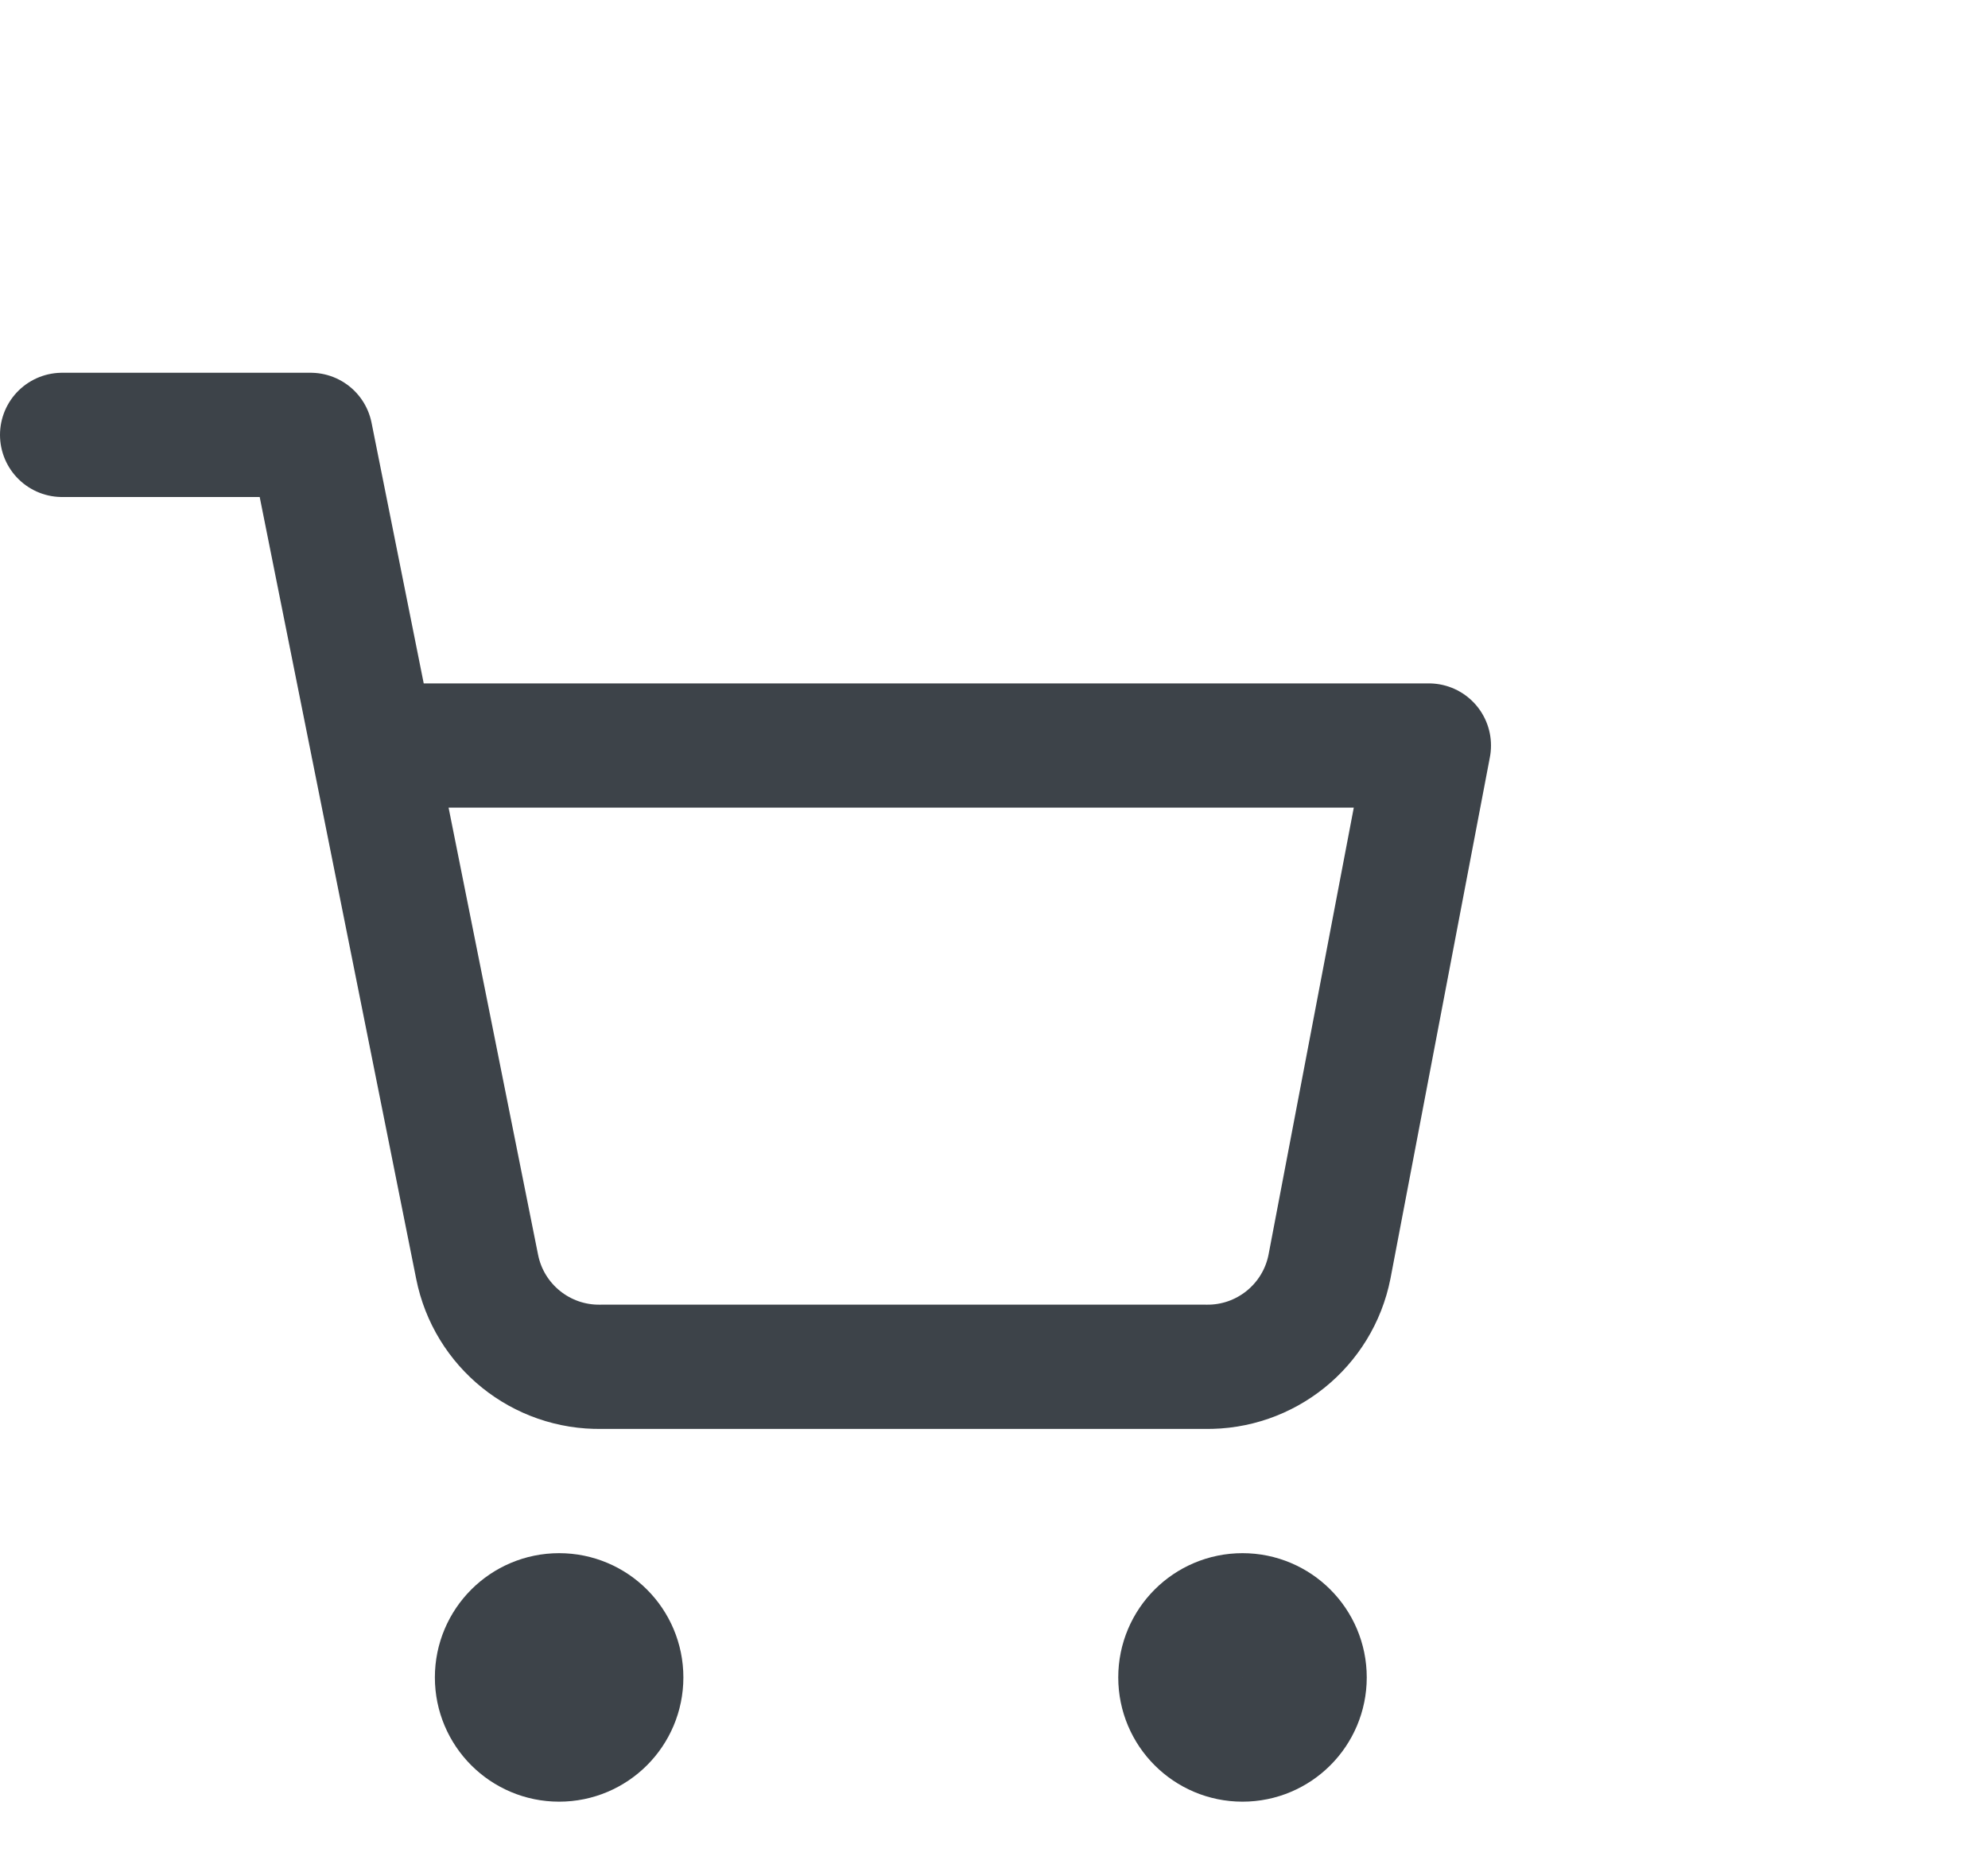
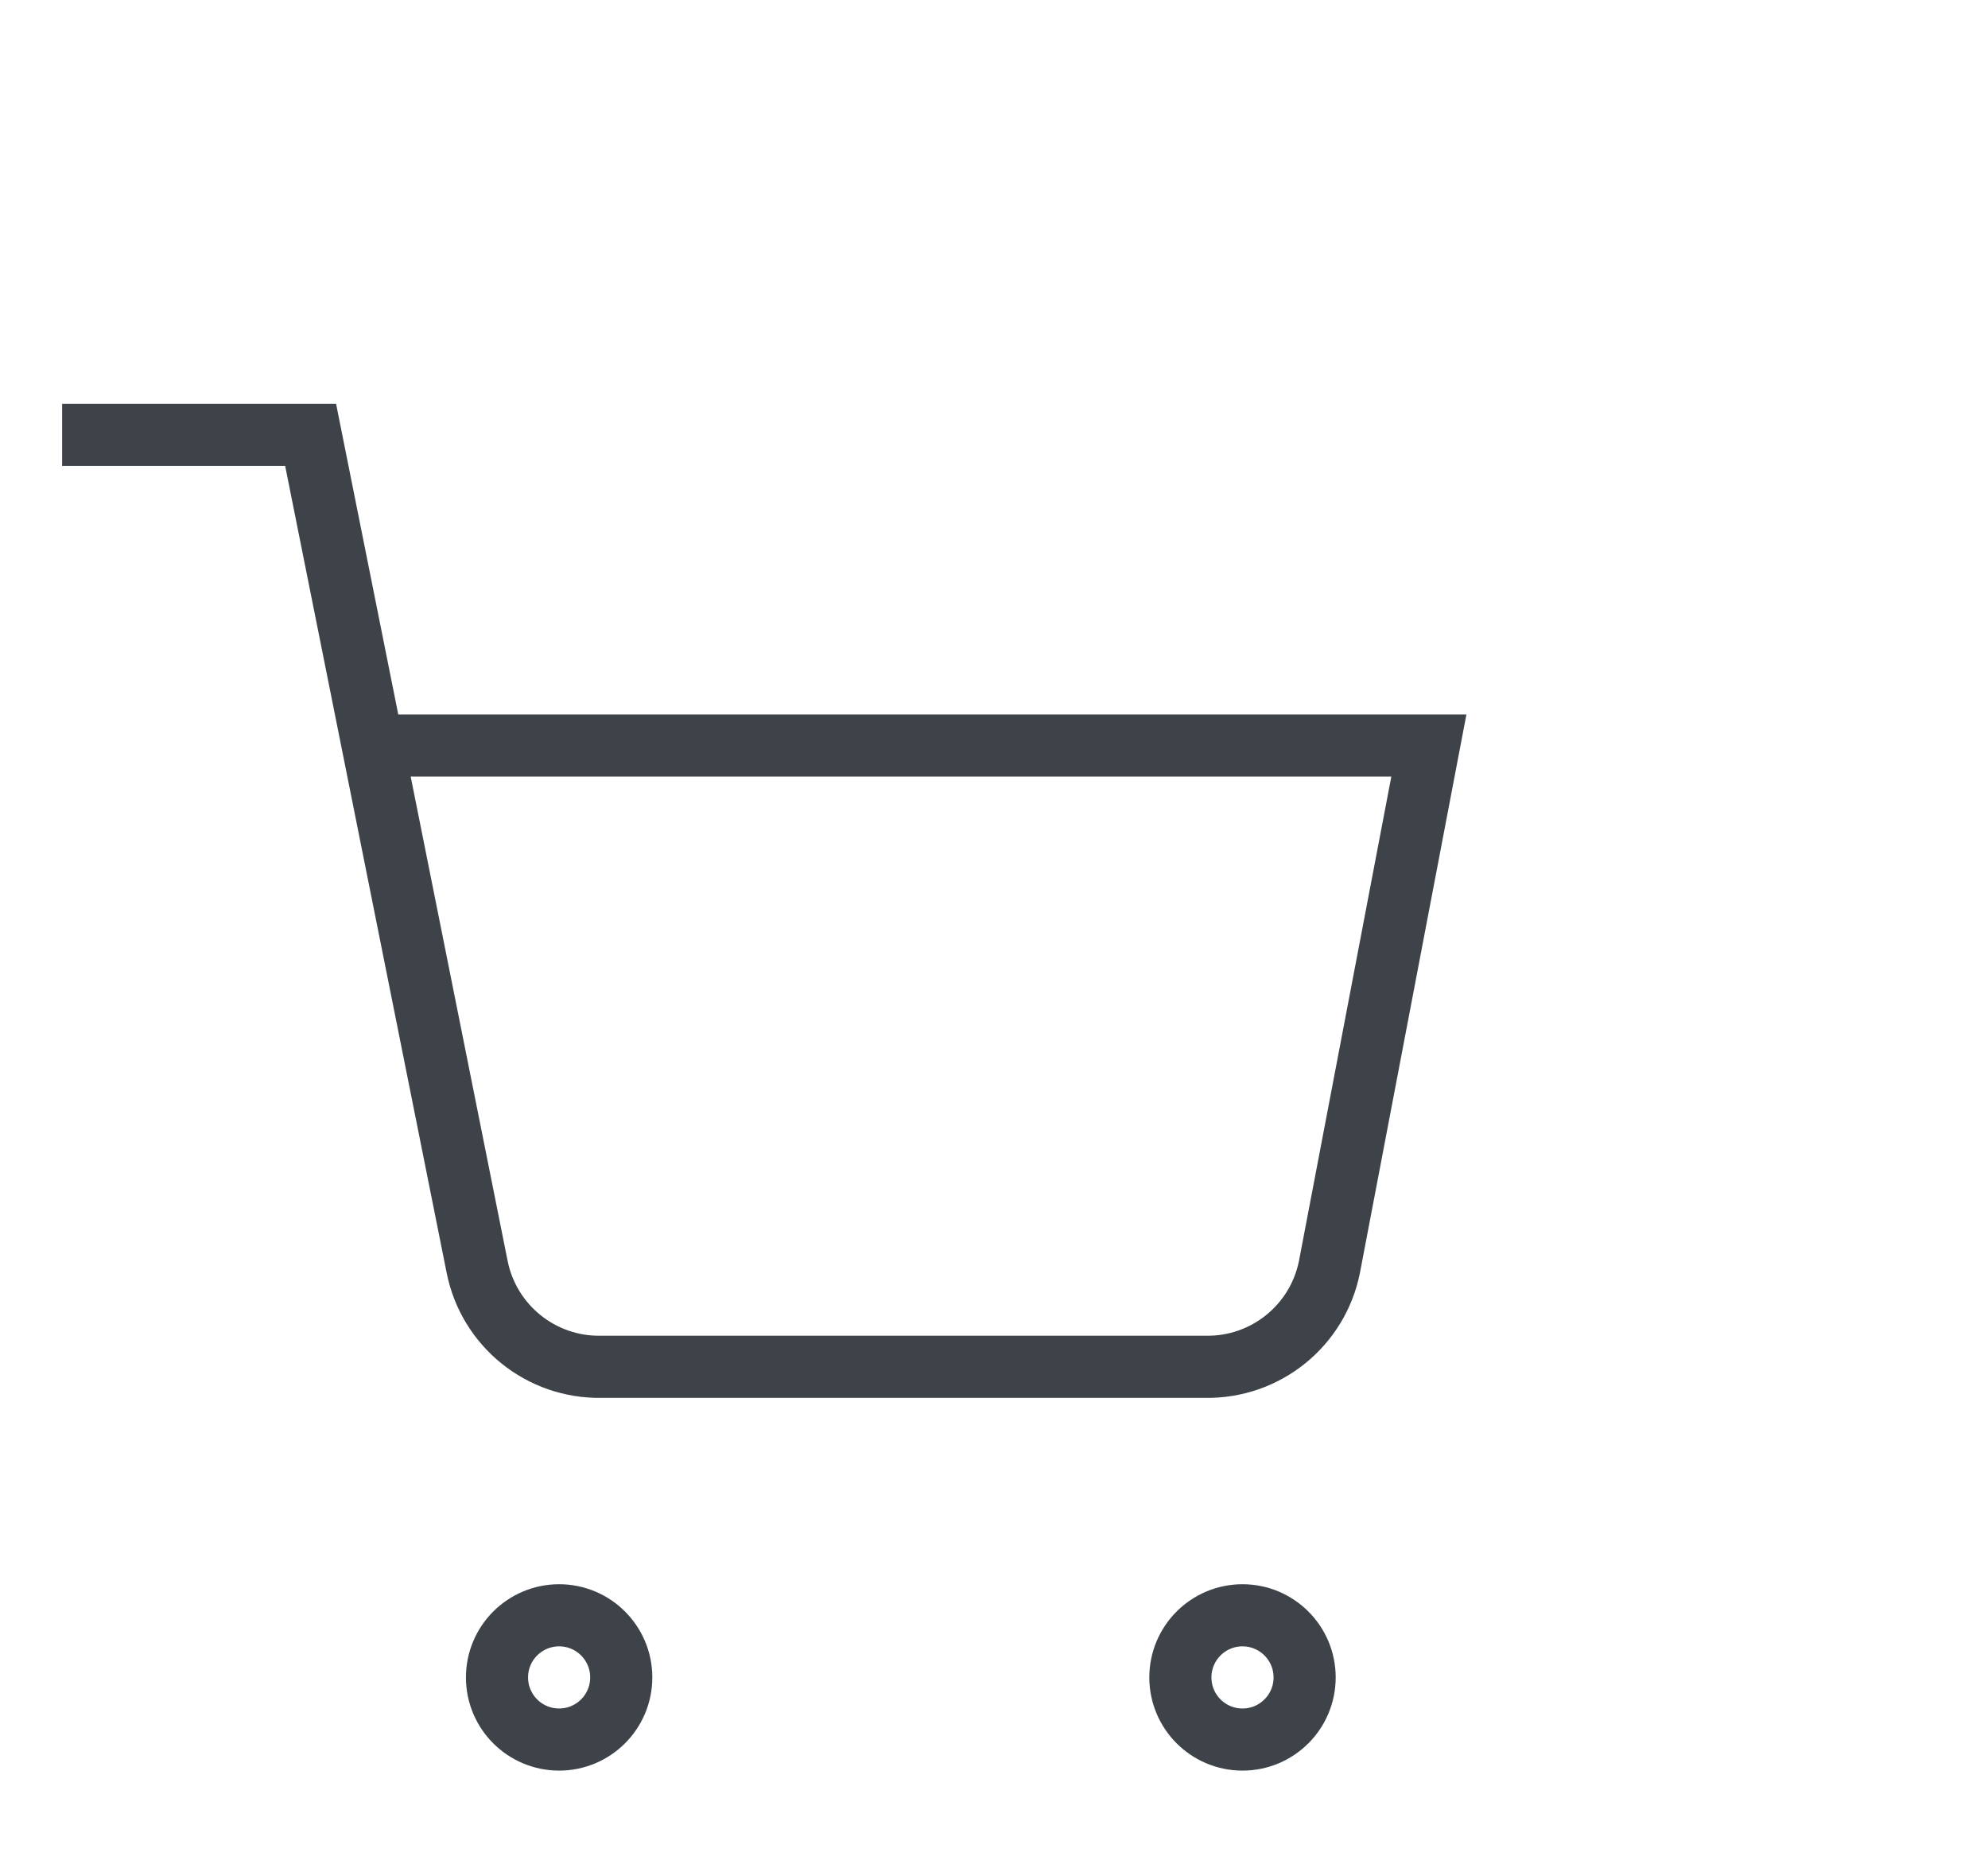
<svg xmlns="http://www.w3.org/2000/svg" width="32" height="30" fill="none" viewBox="0 0 32 30">
-   <path stroke="#3D4349" stroke-linecap="round" stroke-linejoin="round" stroke-width="2" d="M9 28a1 1 0 100-2 1 1 0 000 2zM20 28a1 1 0 100-2 1 1 0 000 2zM1 7h4l2.68 13.39a2 2 0 002 1.61h9.72a2 2 0 002-1.61L23 12H6" />
+   <path stroke="#3D4349" strokeLinecap="round" strokeLinejoin="round" strokeWidth="2" d="M9 28a1 1 0 100-2 1 1 0 000 2zM20 28a1 1 0 100-2 1 1 0 000 2zM1 7h4l2.68 13.39a2 2 0 002 1.61h9.72a2 2 0 002-1.61L23 12H6" />
</svg>
